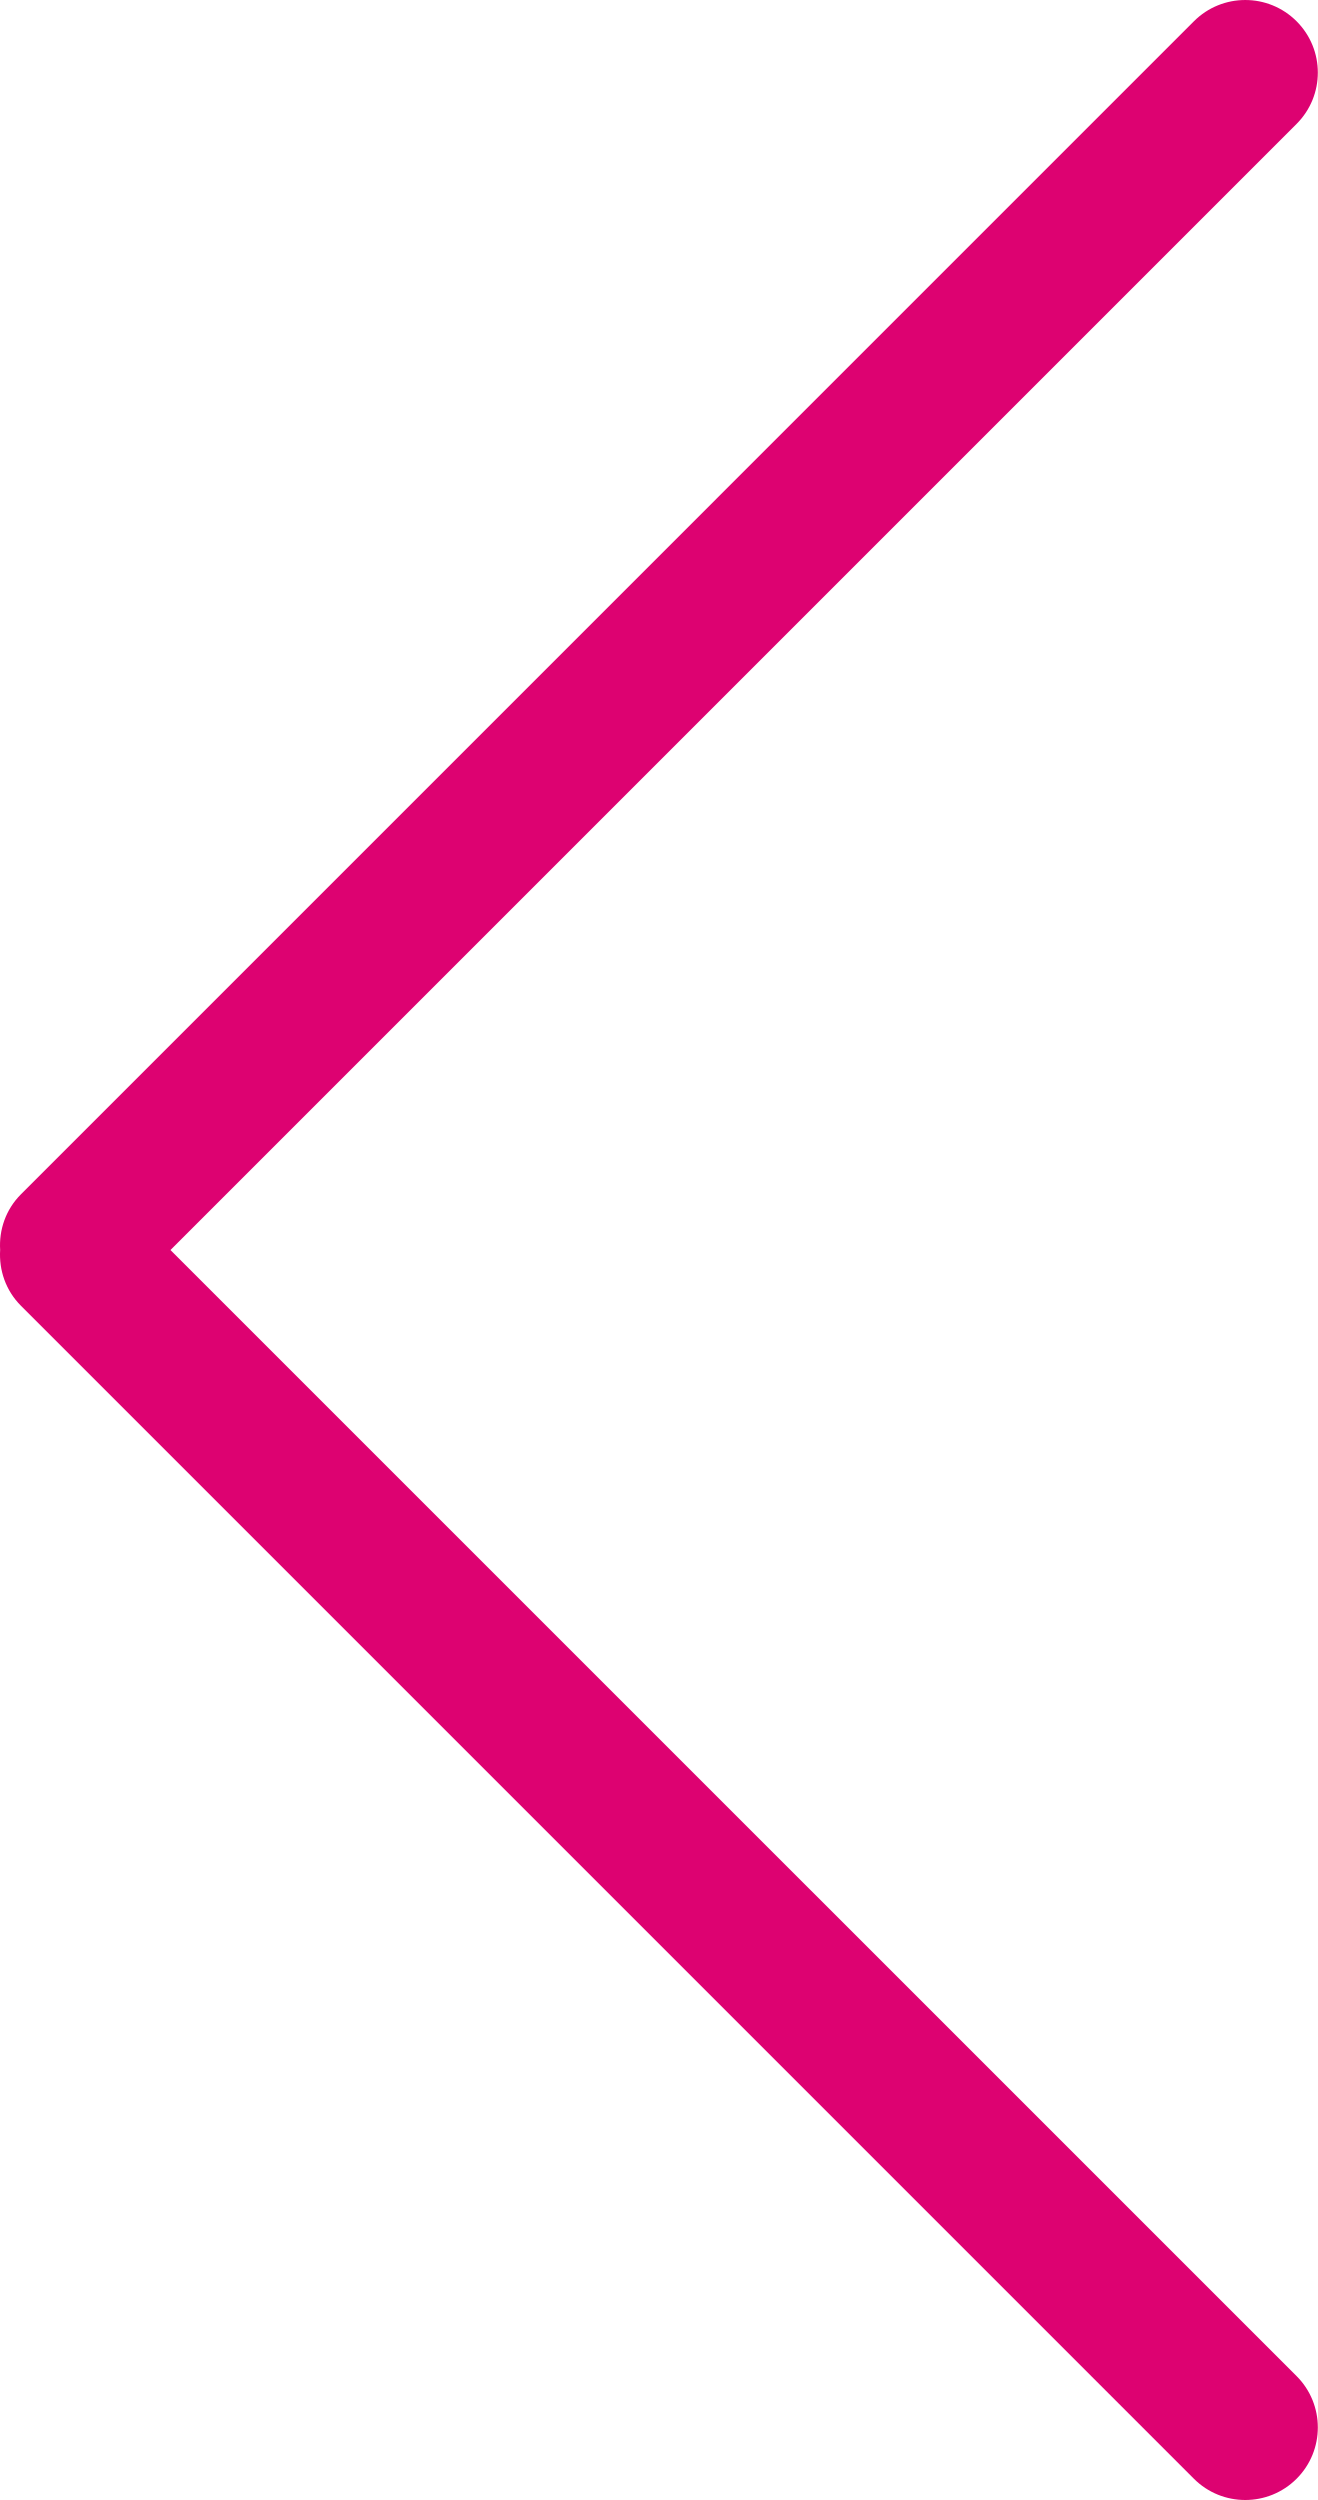
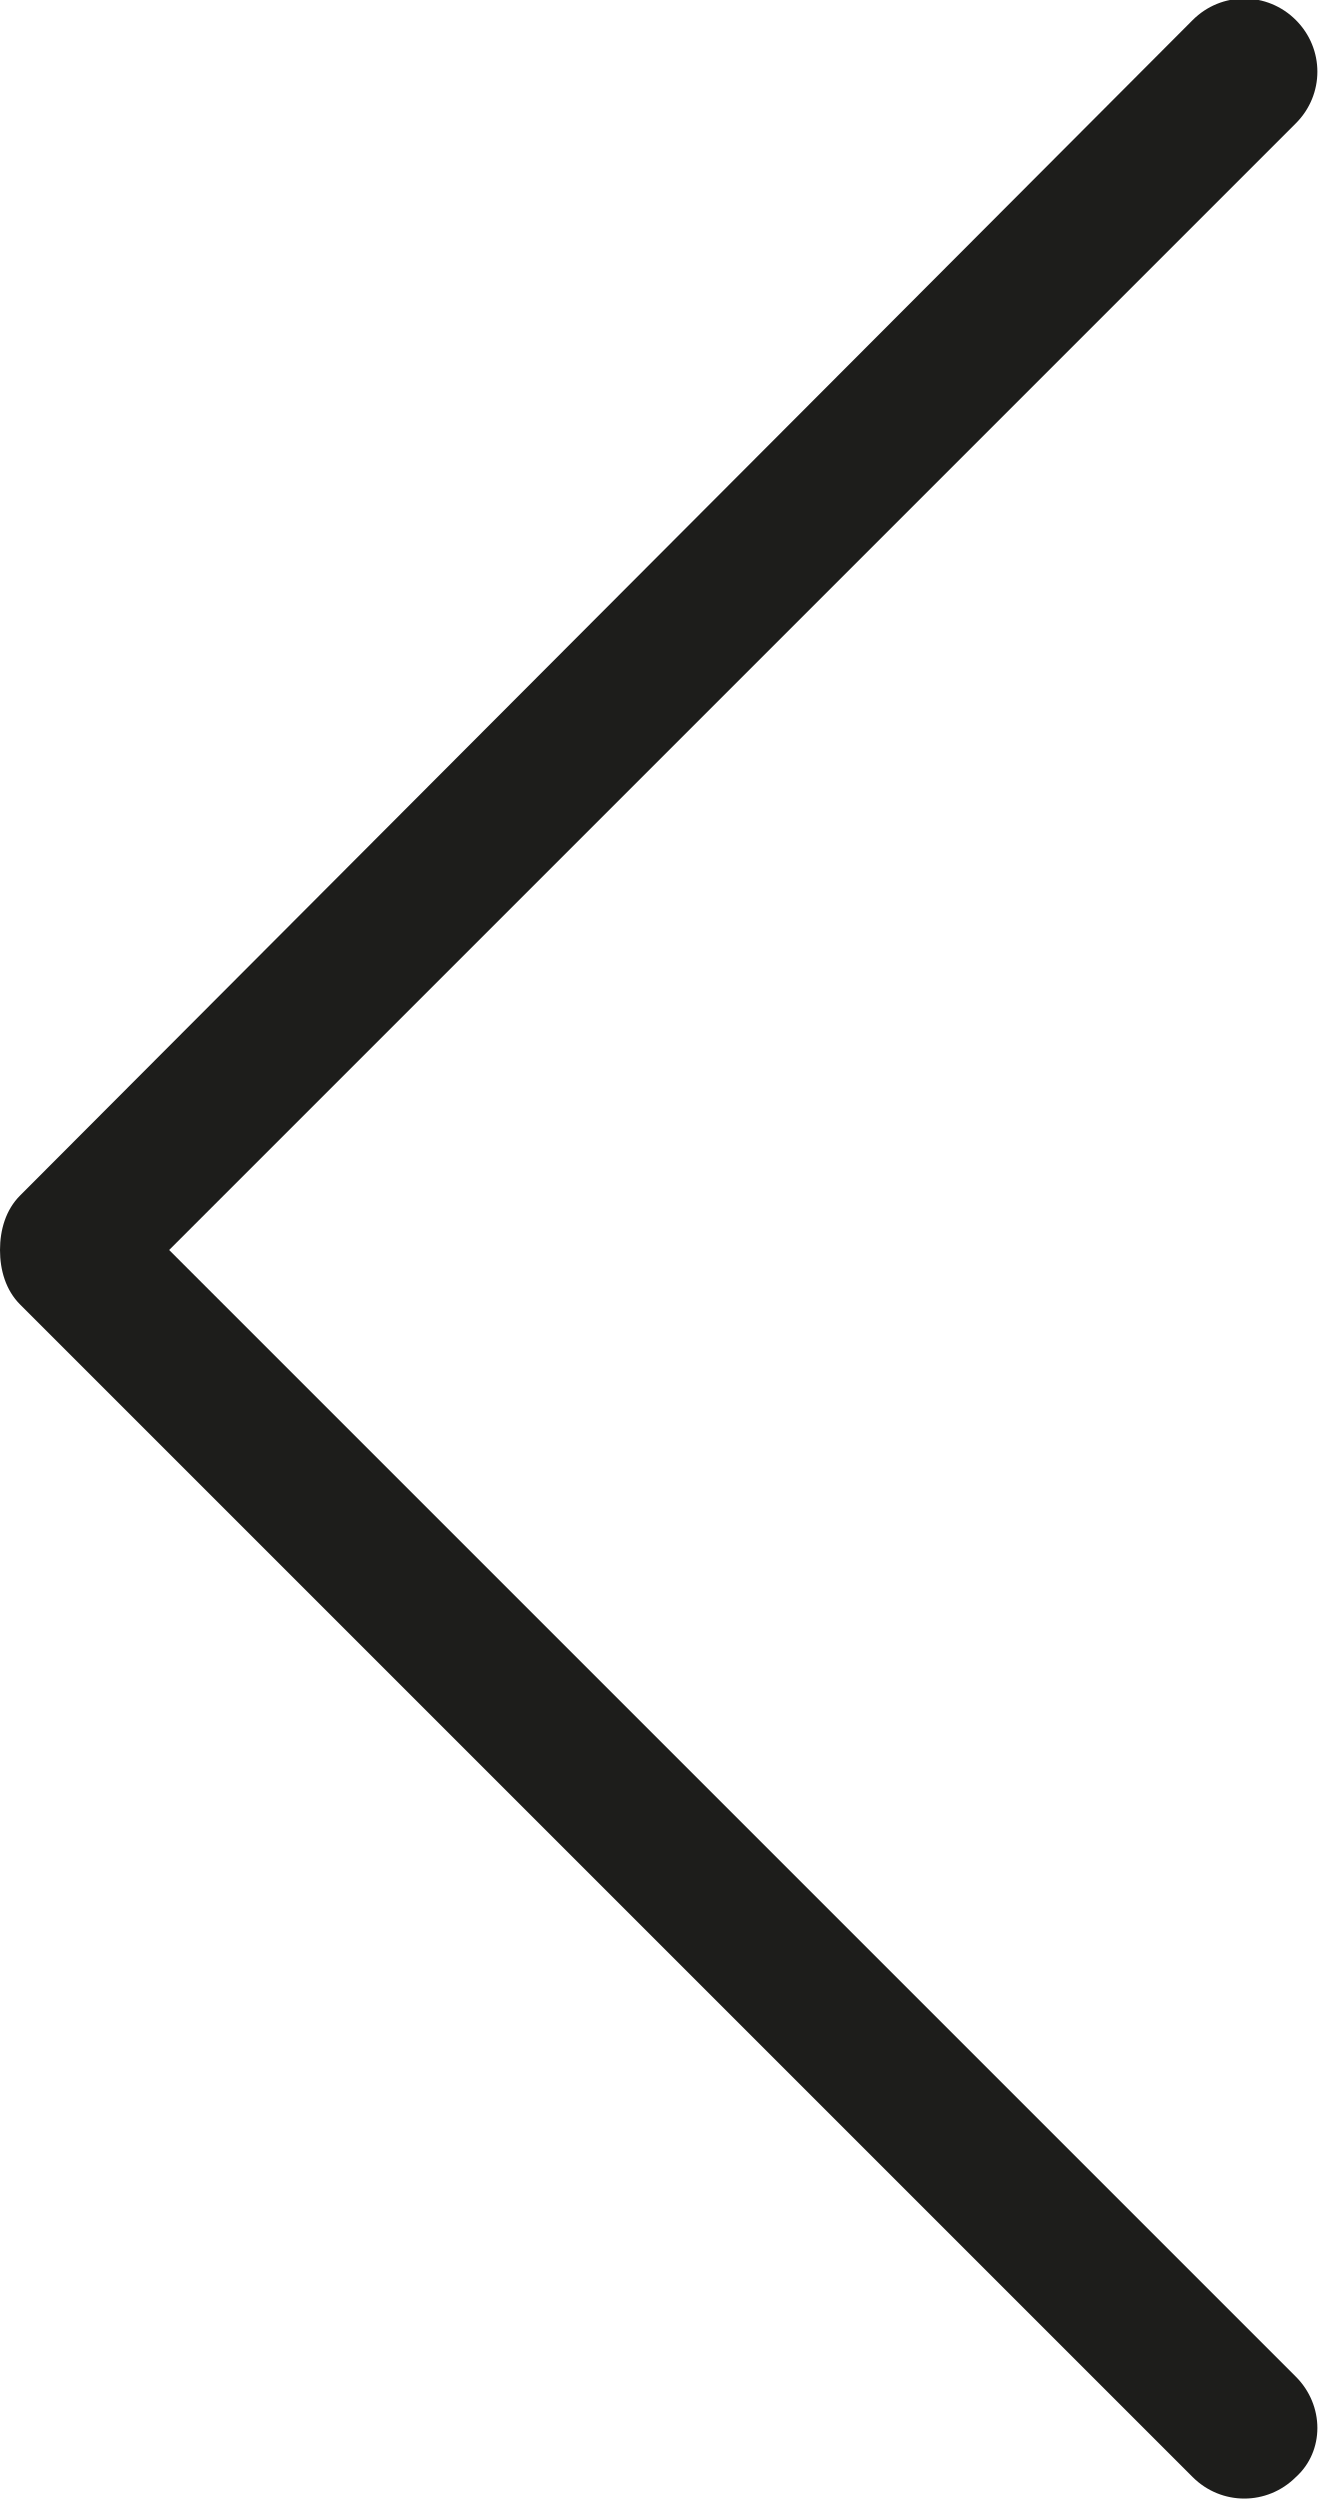
- <svg xmlns="http://www.w3.org/2000/svg" version="1.1" id="Capa_1" x="0px" y="0px" width="45.984px" height="87.234px" viewBox="1 54.999 45.984 87.234" enable-background="new 1 54.999 45.984 87.234" xml:space="preserve">
-   <path fill="#DD0271" d="M46.243,137.91L6.948,98.617l39.294-39.294c0.989-0.989,0.989-2.593,0-3.582  c-0.989-0.989-2.593-0.989-3.582,0L1.732,96.671c-0.534,0.534-0.77,1.245-0.727,1.942c-0.044,0.699,0.191,1.414,0.726,1.949  l40.929,40.93c0.988,0.988,2.593,0.988,3.582,0C47.231,140.504,47.231,138.898,46.243,137.91z" />
+ <svg xmlns="http://www.w3.org/2000/svg" version="1.1" id="Capa_1" x="0px" y="0px" viewBox="0 0 46 87.2" style="enable-background:new 0 0 46 87.2;" xml:space="preserve">
+   <style type="text/css">
+ 	.st0{fill:#1D1D1B;}
+ </style>
+   <path class="st0" d="M45.2,82.9L5.9,43.6L45.2,4.3c1-1,1-2.6,0-3.6c-1-1-2.6-1-3.6,0L0.7,41.7C0.2,42.2,0,42.9,0,43.6  c0,0.7,0.2,1.4,0.7,1.9l40.9,40.9c1,1,2.6,1,3.6,0C46.2,85.5,46.2,83.9,45.2,82.9z" />
</svg>
